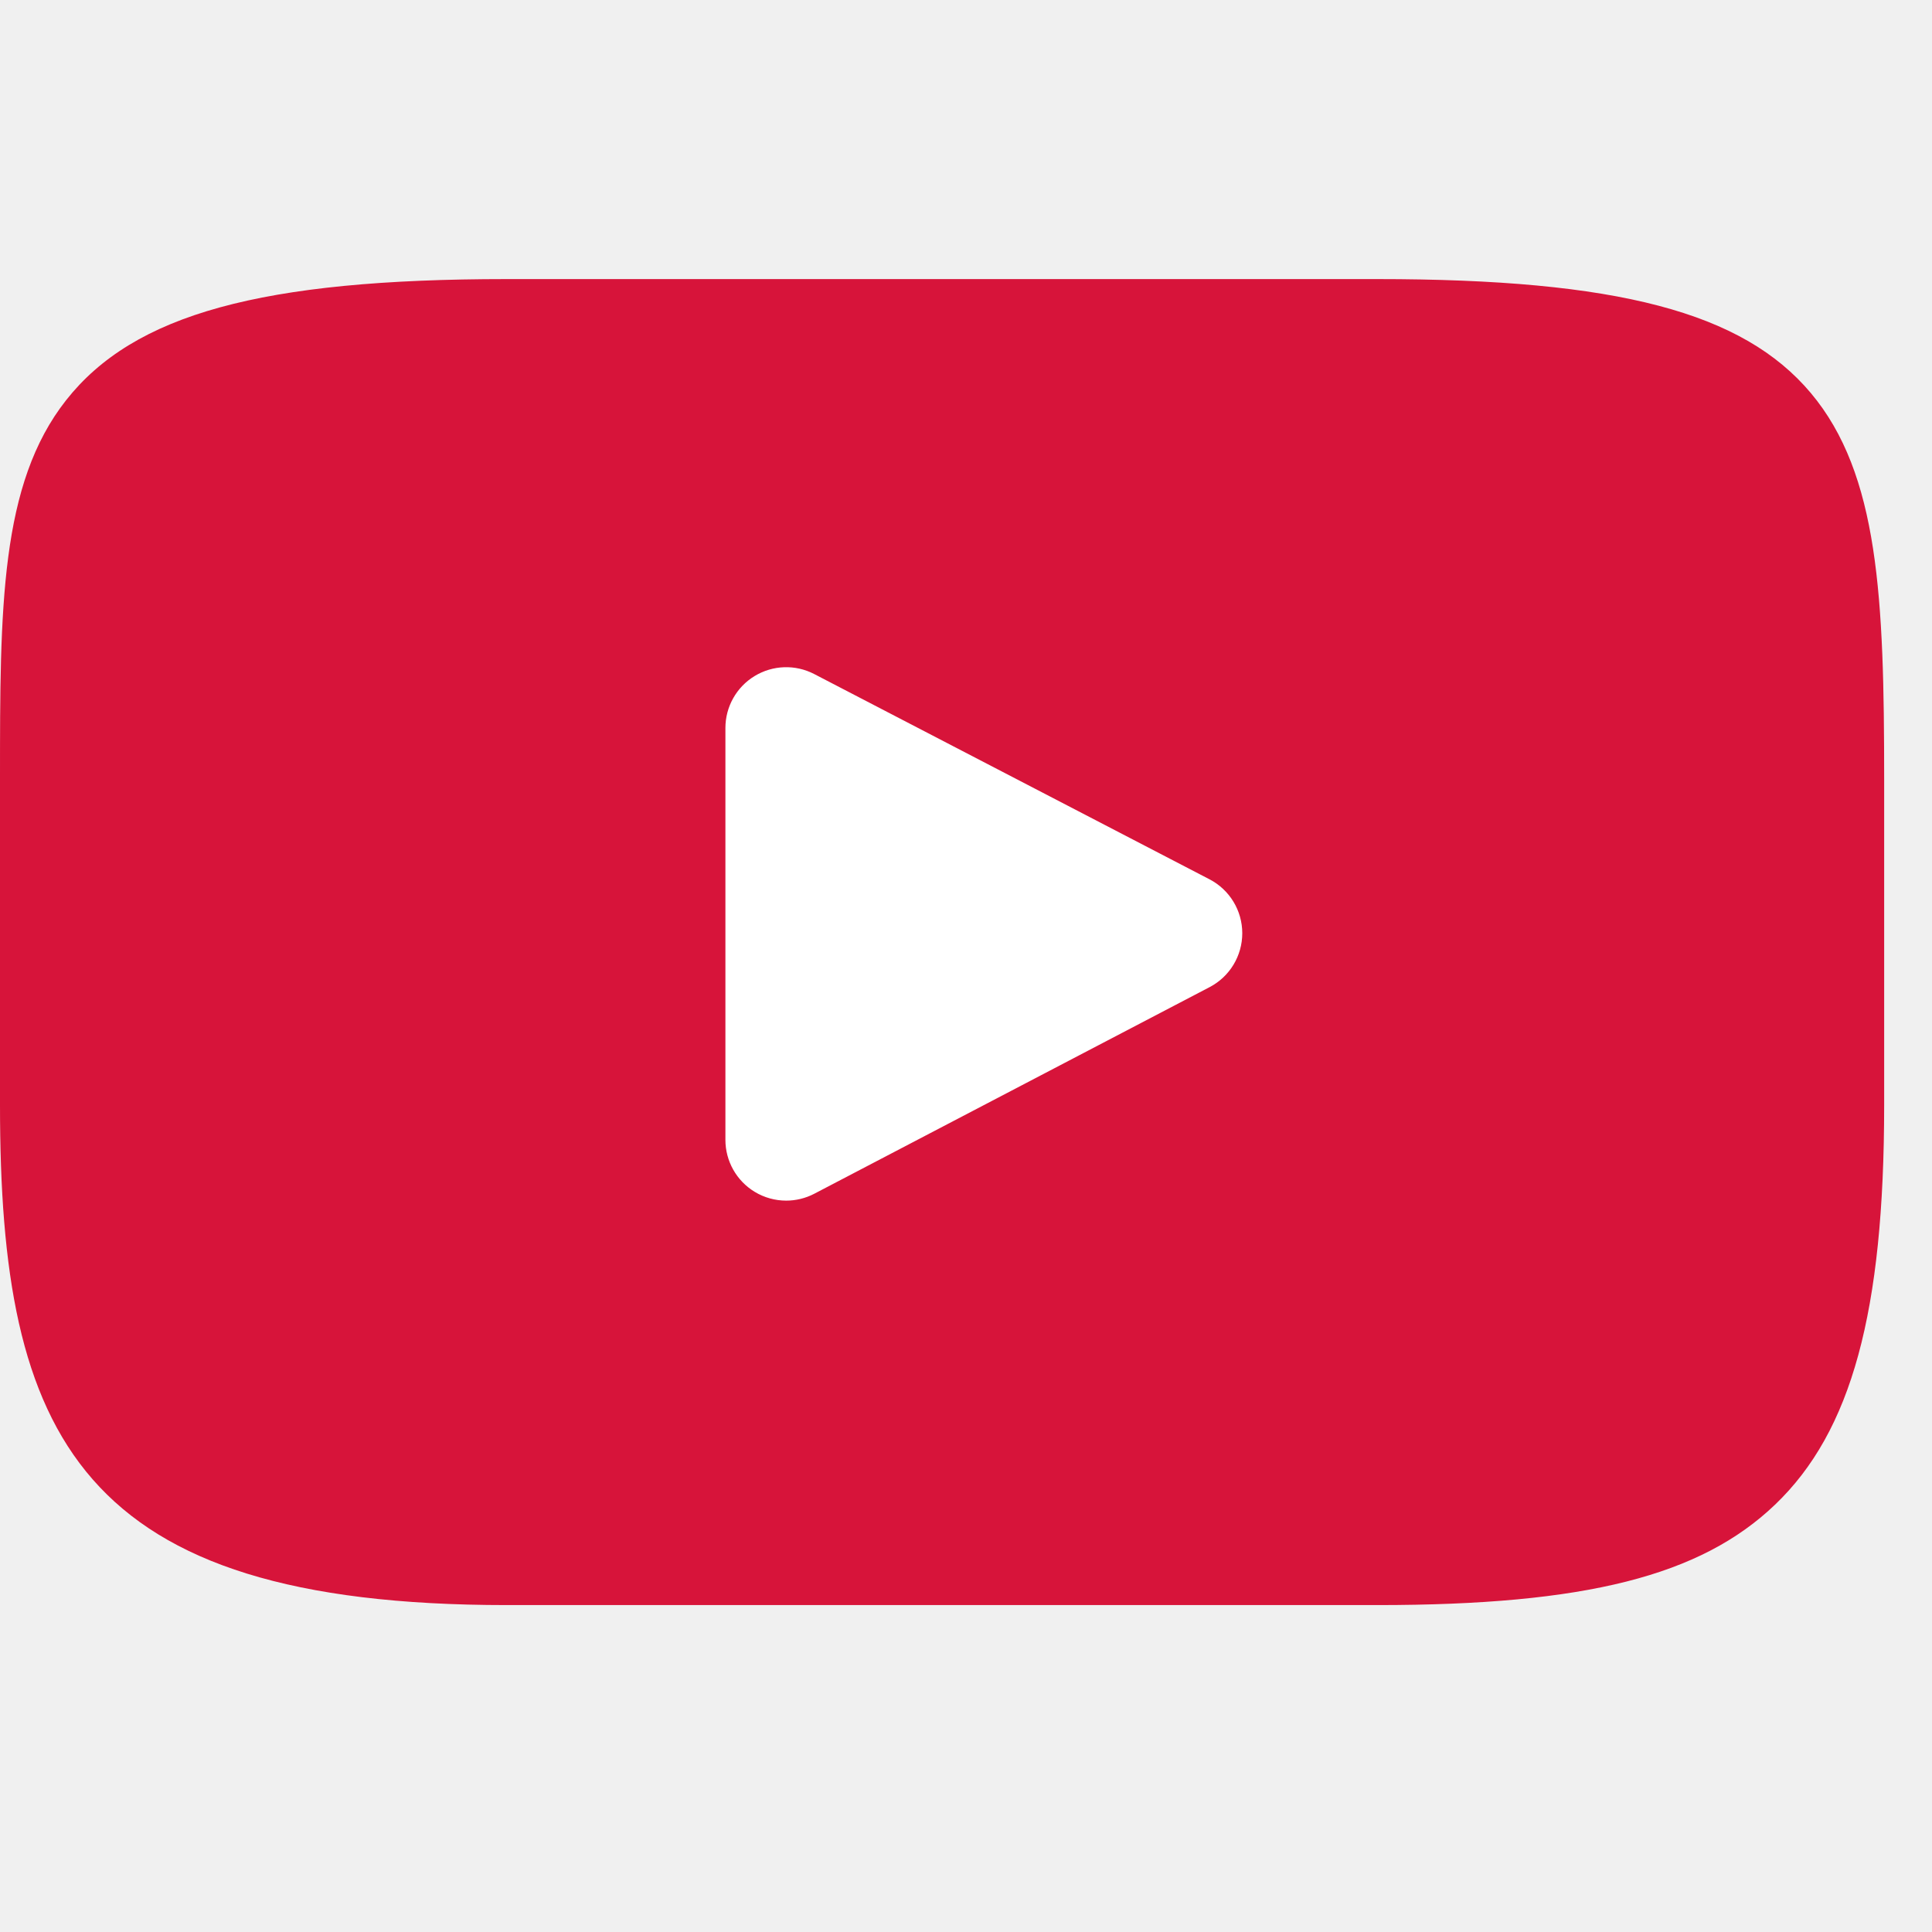
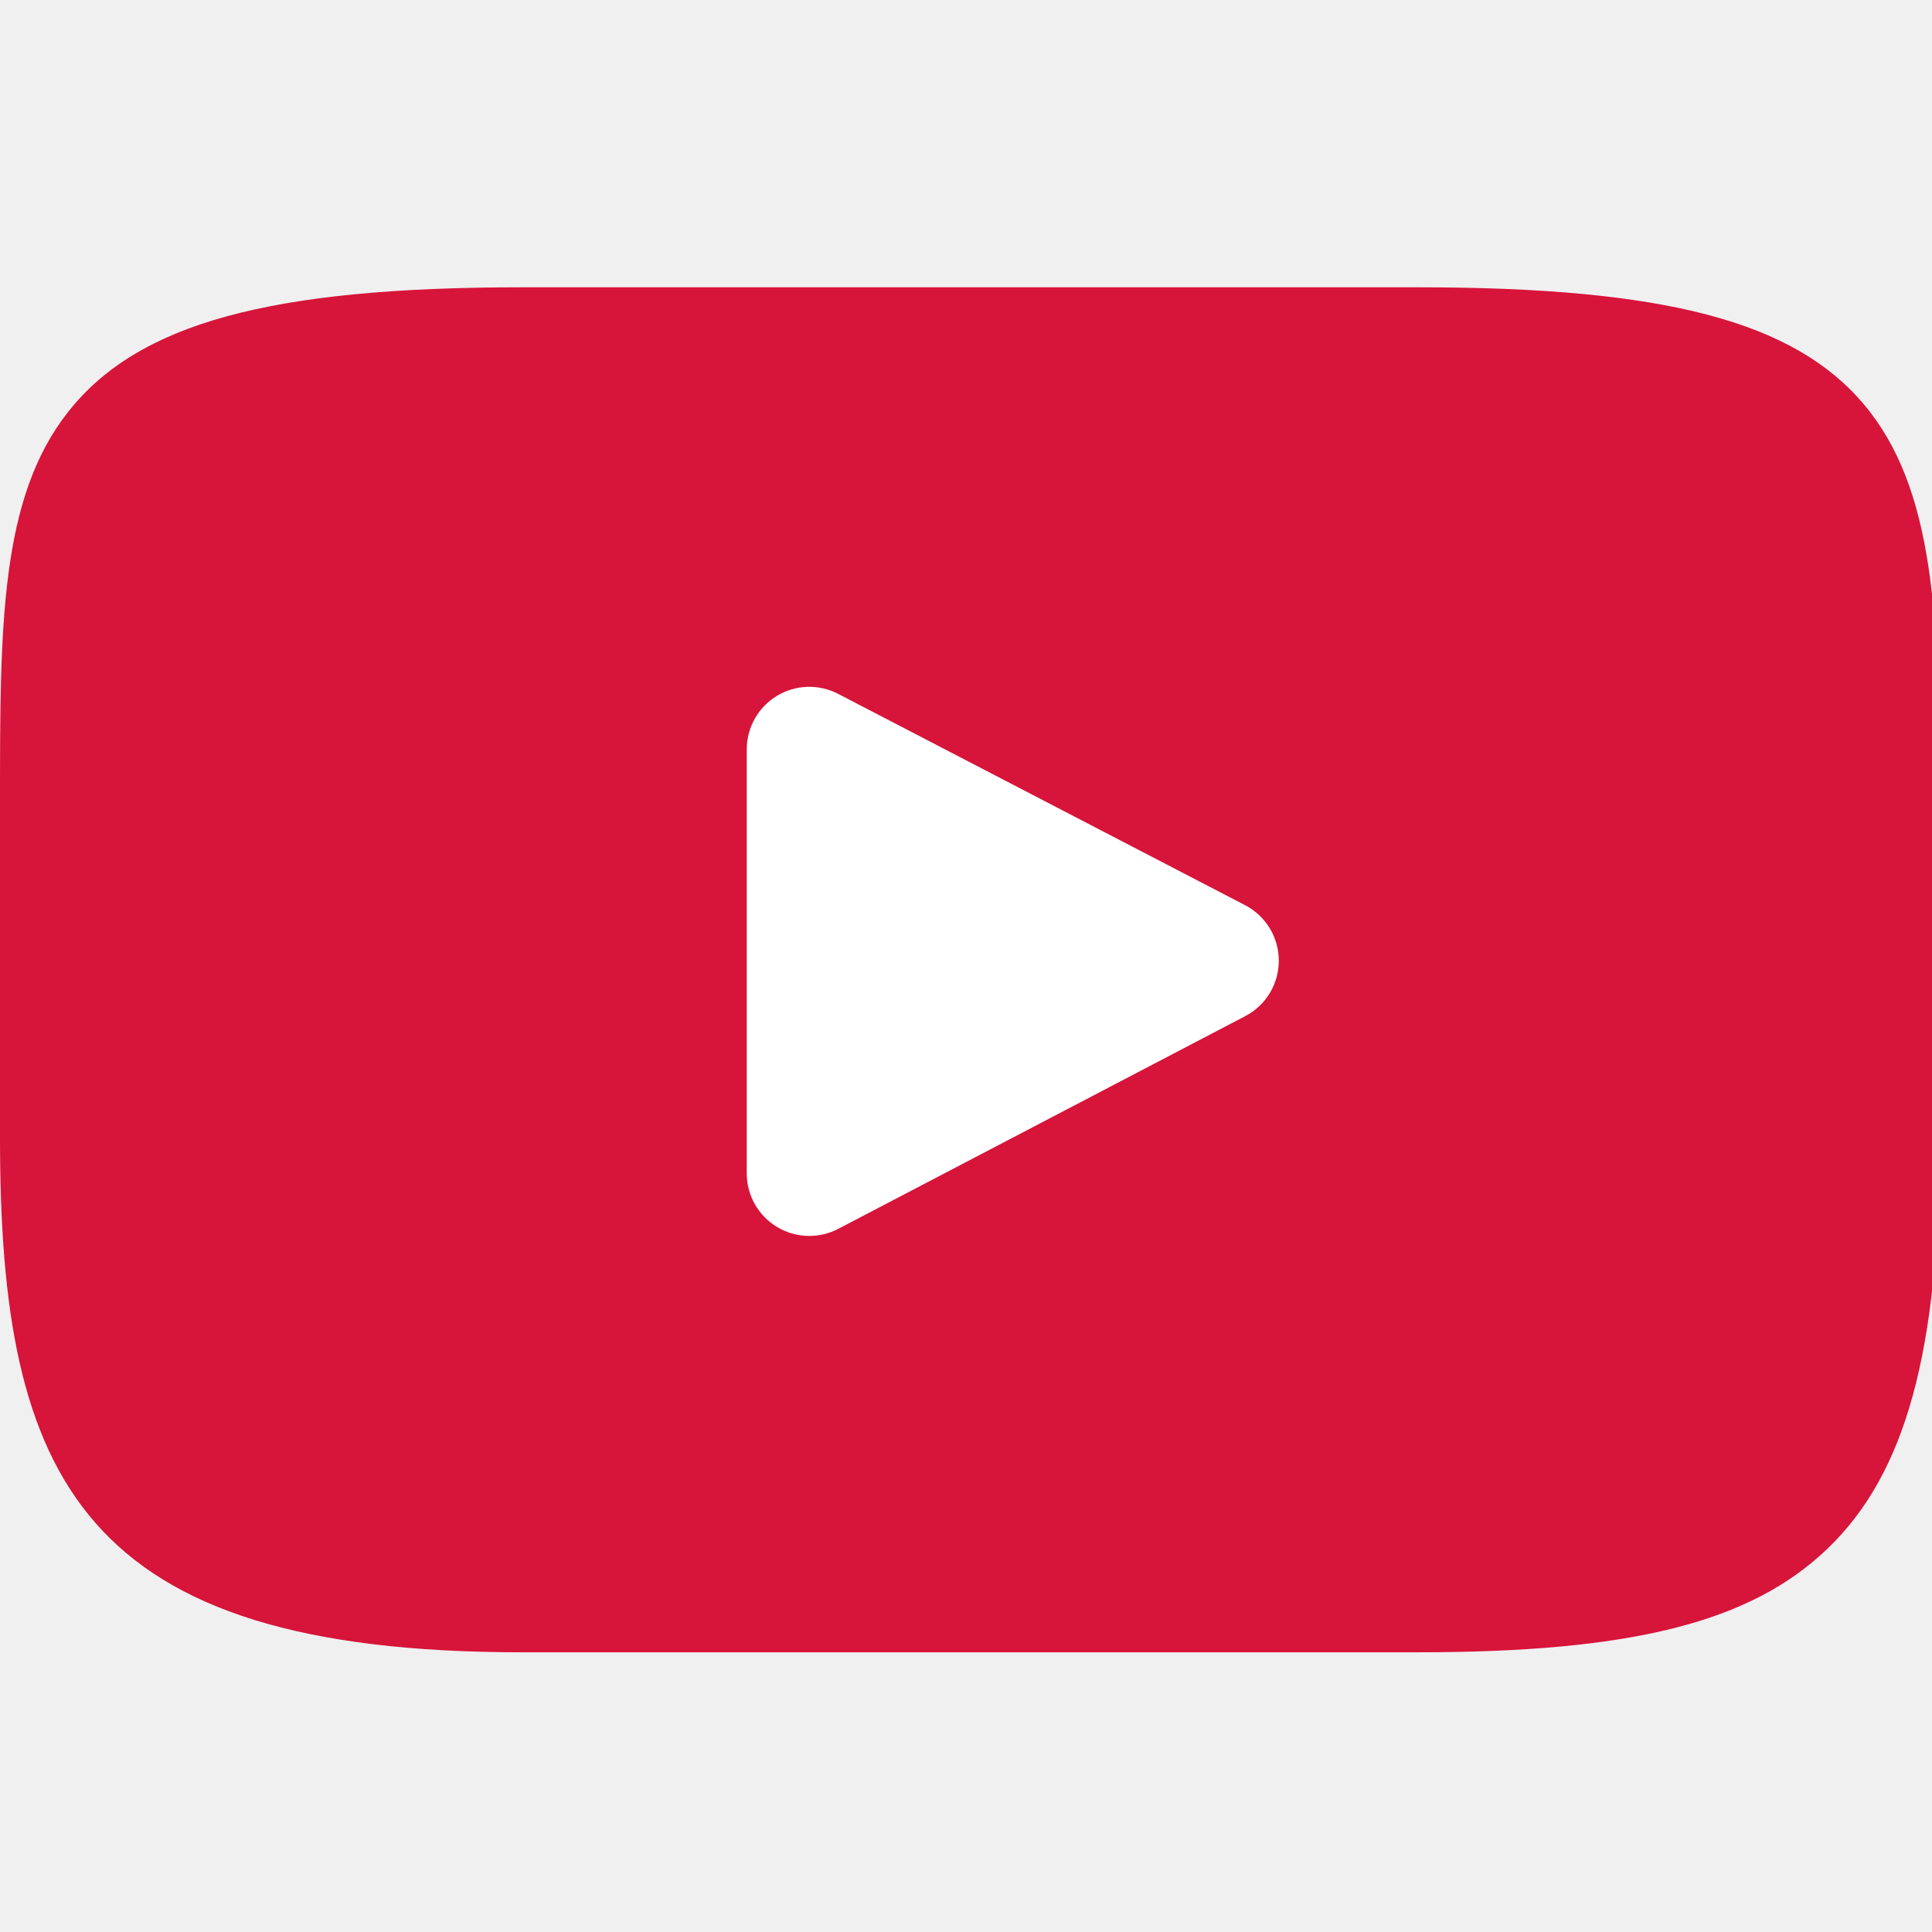
- <svg xmlns="http://www.w3.org/2000/svg" height="40px" width="40px" version="1.1" id="Layer_1" viewBox="0 0 525 525" xml:space="preserve" fill="#000000">
+ <svg xmlns="http://www.w3.org/2000/svg" height="40px" width="40px" version="1.1" id="Layer_1" viewBox="0 0 510 510" xml:space="preserve" fill="#000000">
  <g id="SVGRepo_bgCarrier" stroke-width="0" transform="translate(158.72,158.72), scale(0.38)">
    <rect x="-51.2" y="-51.2" width="614.40" height="614.40" rx="0" fill="#ffffff" />
  </g>
  <g id="SVGRepo_tracerCarrier" stroke-linecap="round" stroke-linejoin="round" />
  <g id="SVGRepo_iconCarrier">
    <path style="fill:#D7143A;" d="M492.044,106.769c-18.482-21.97-52.604-30.931-117.77-30.931H137.721 c-66.657,0-101.358,9.54-119.77,32.93C0,131.572,0,165.174,0,211.681v88.64c0,90.097,21.299,135.842,137.721,135.842h236.554 c56.512,0,87.826-7.908,108.085-27.296C503.136,388.985,512,356.522,512,300.321v-88.64 C512,162.636,510.611,128.836,492.044,106.769z M328.706,268.238l-107.418,56.14c-2.401,1.255-5.028,1.878-7.65,1.878 c-2.97,0-5.933-0.799-8.557-2.388c-4.942-2.994-7.959-8.351-7.959-14.128V197.82c0-5.767,3.009-11.119,7.941-14.115 c4.933-2.996,11.069-3.201,16.187-0.542l107.418,55.778c5.465,2.837,8.897,8.479,8.905,14.635 C337.58,259.738,334.163,265.388,328.706,268.238z" />
  </g>
</svg>
